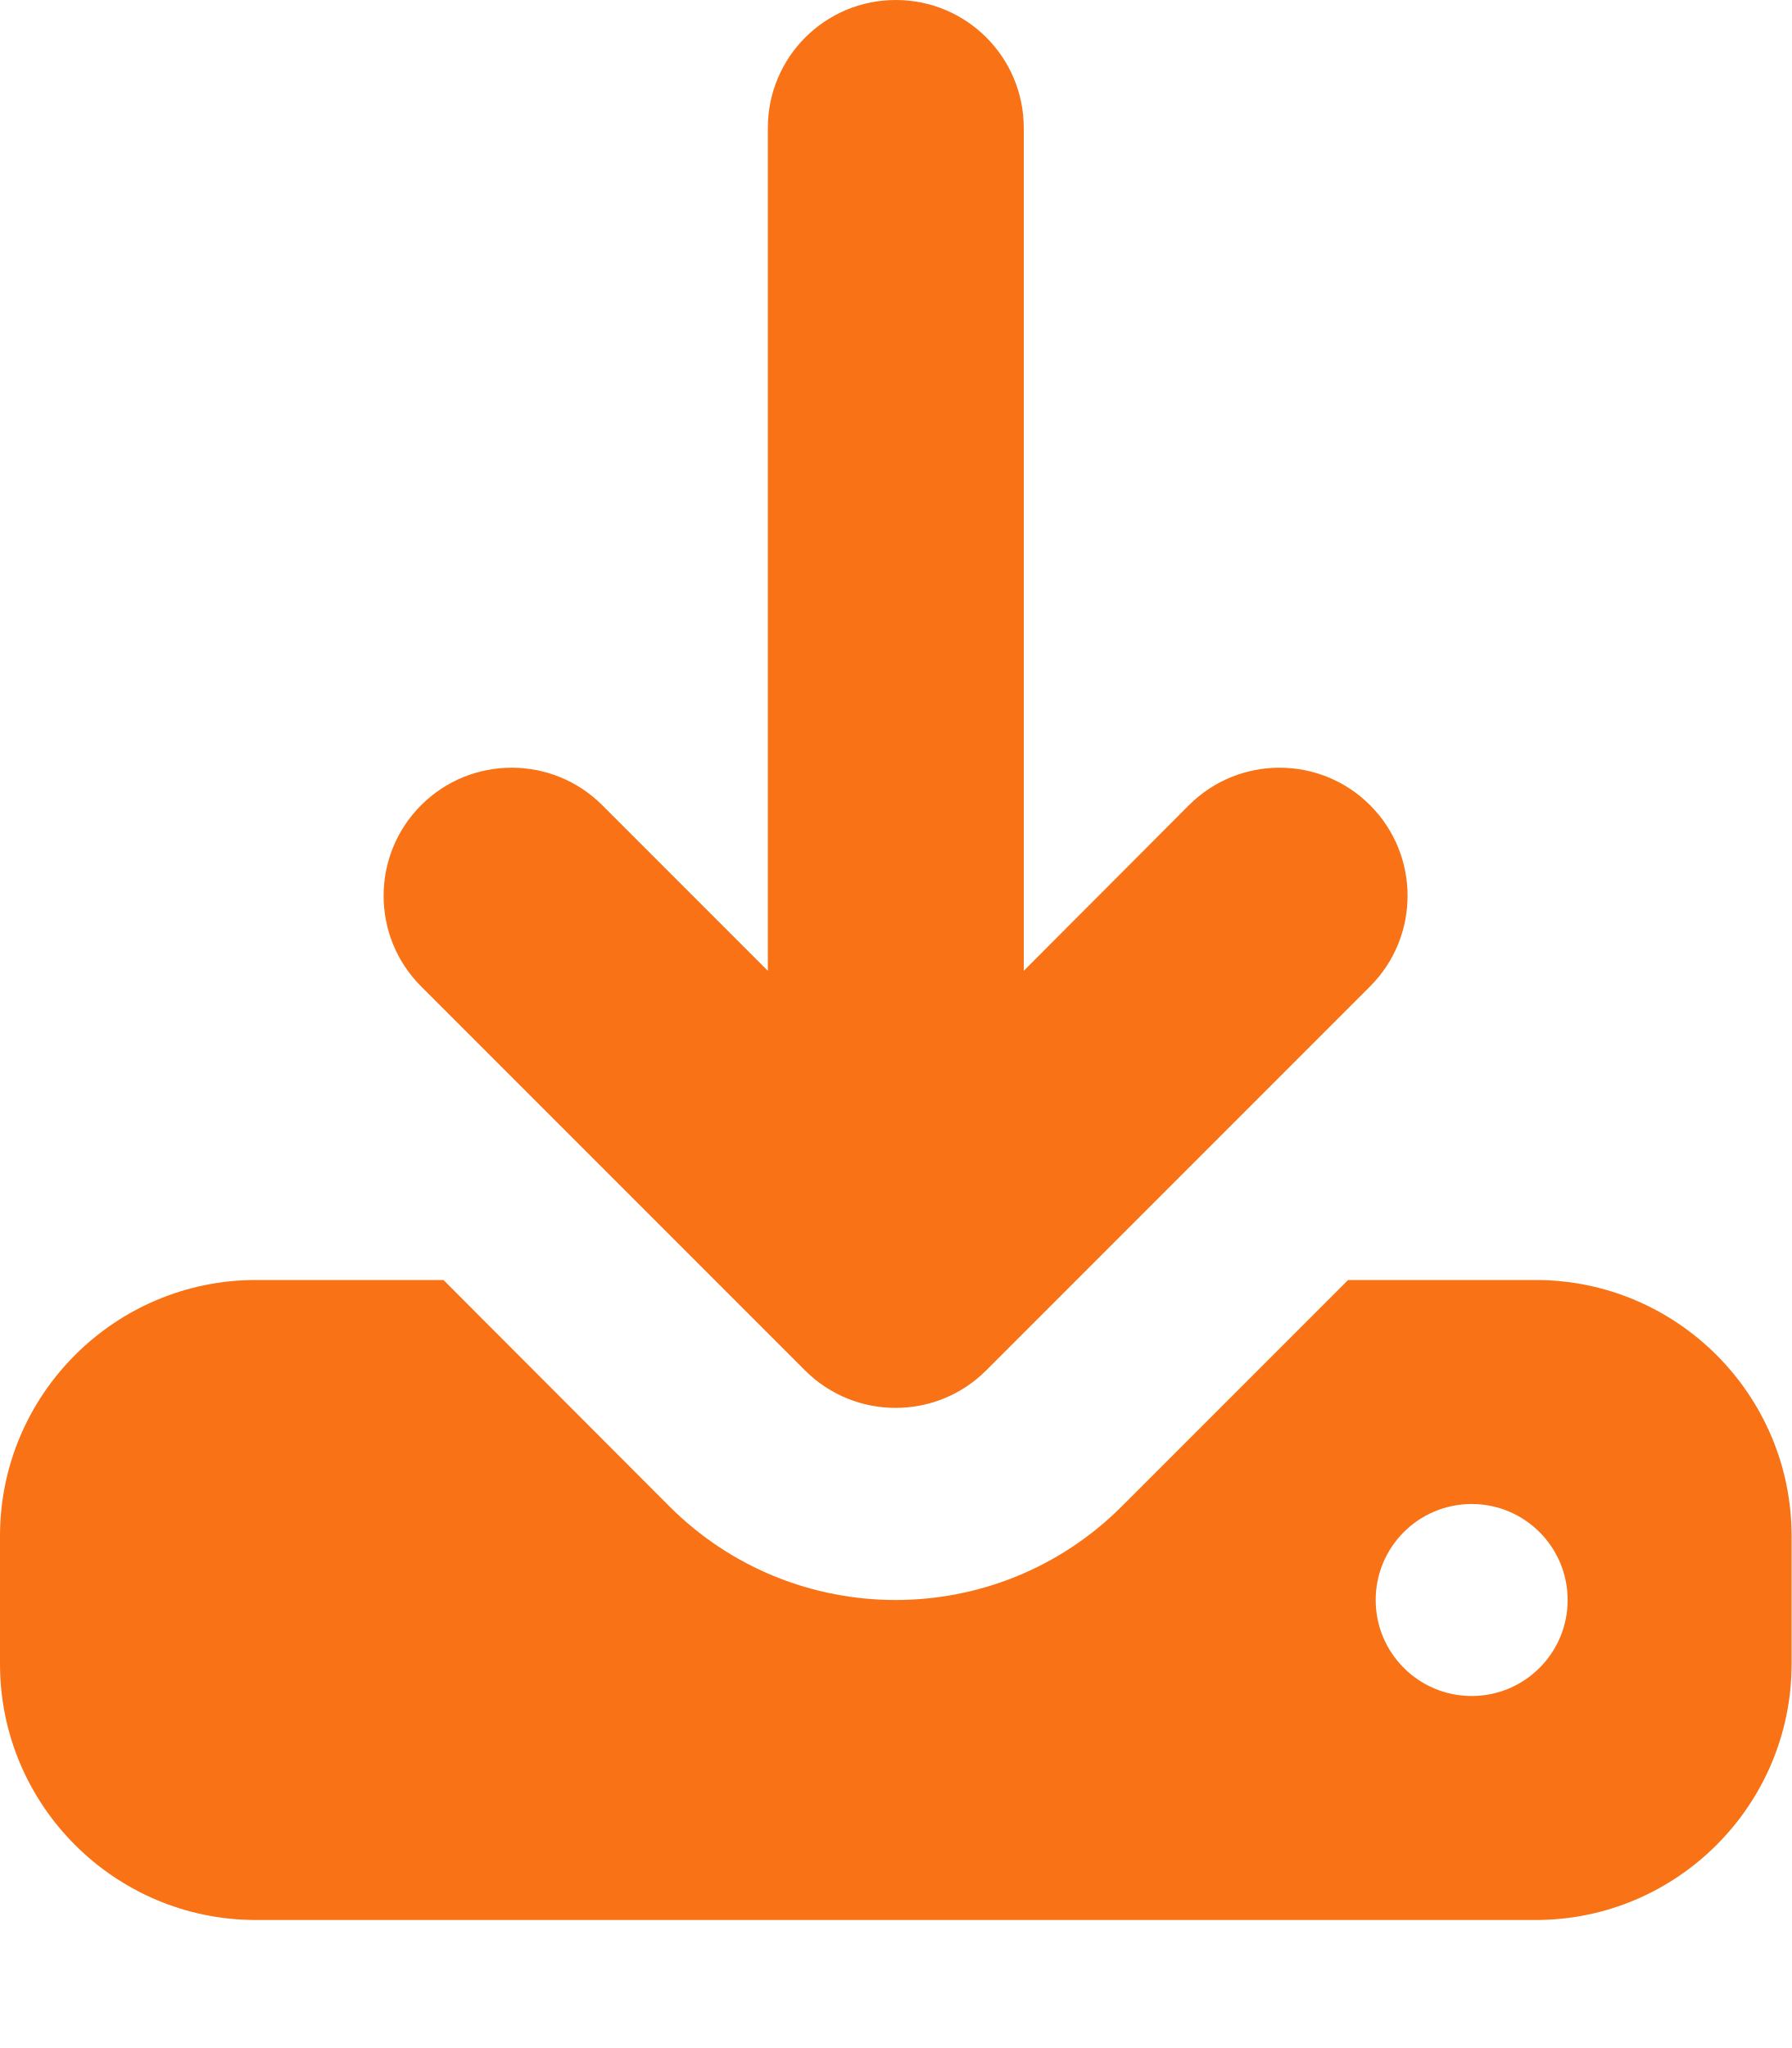
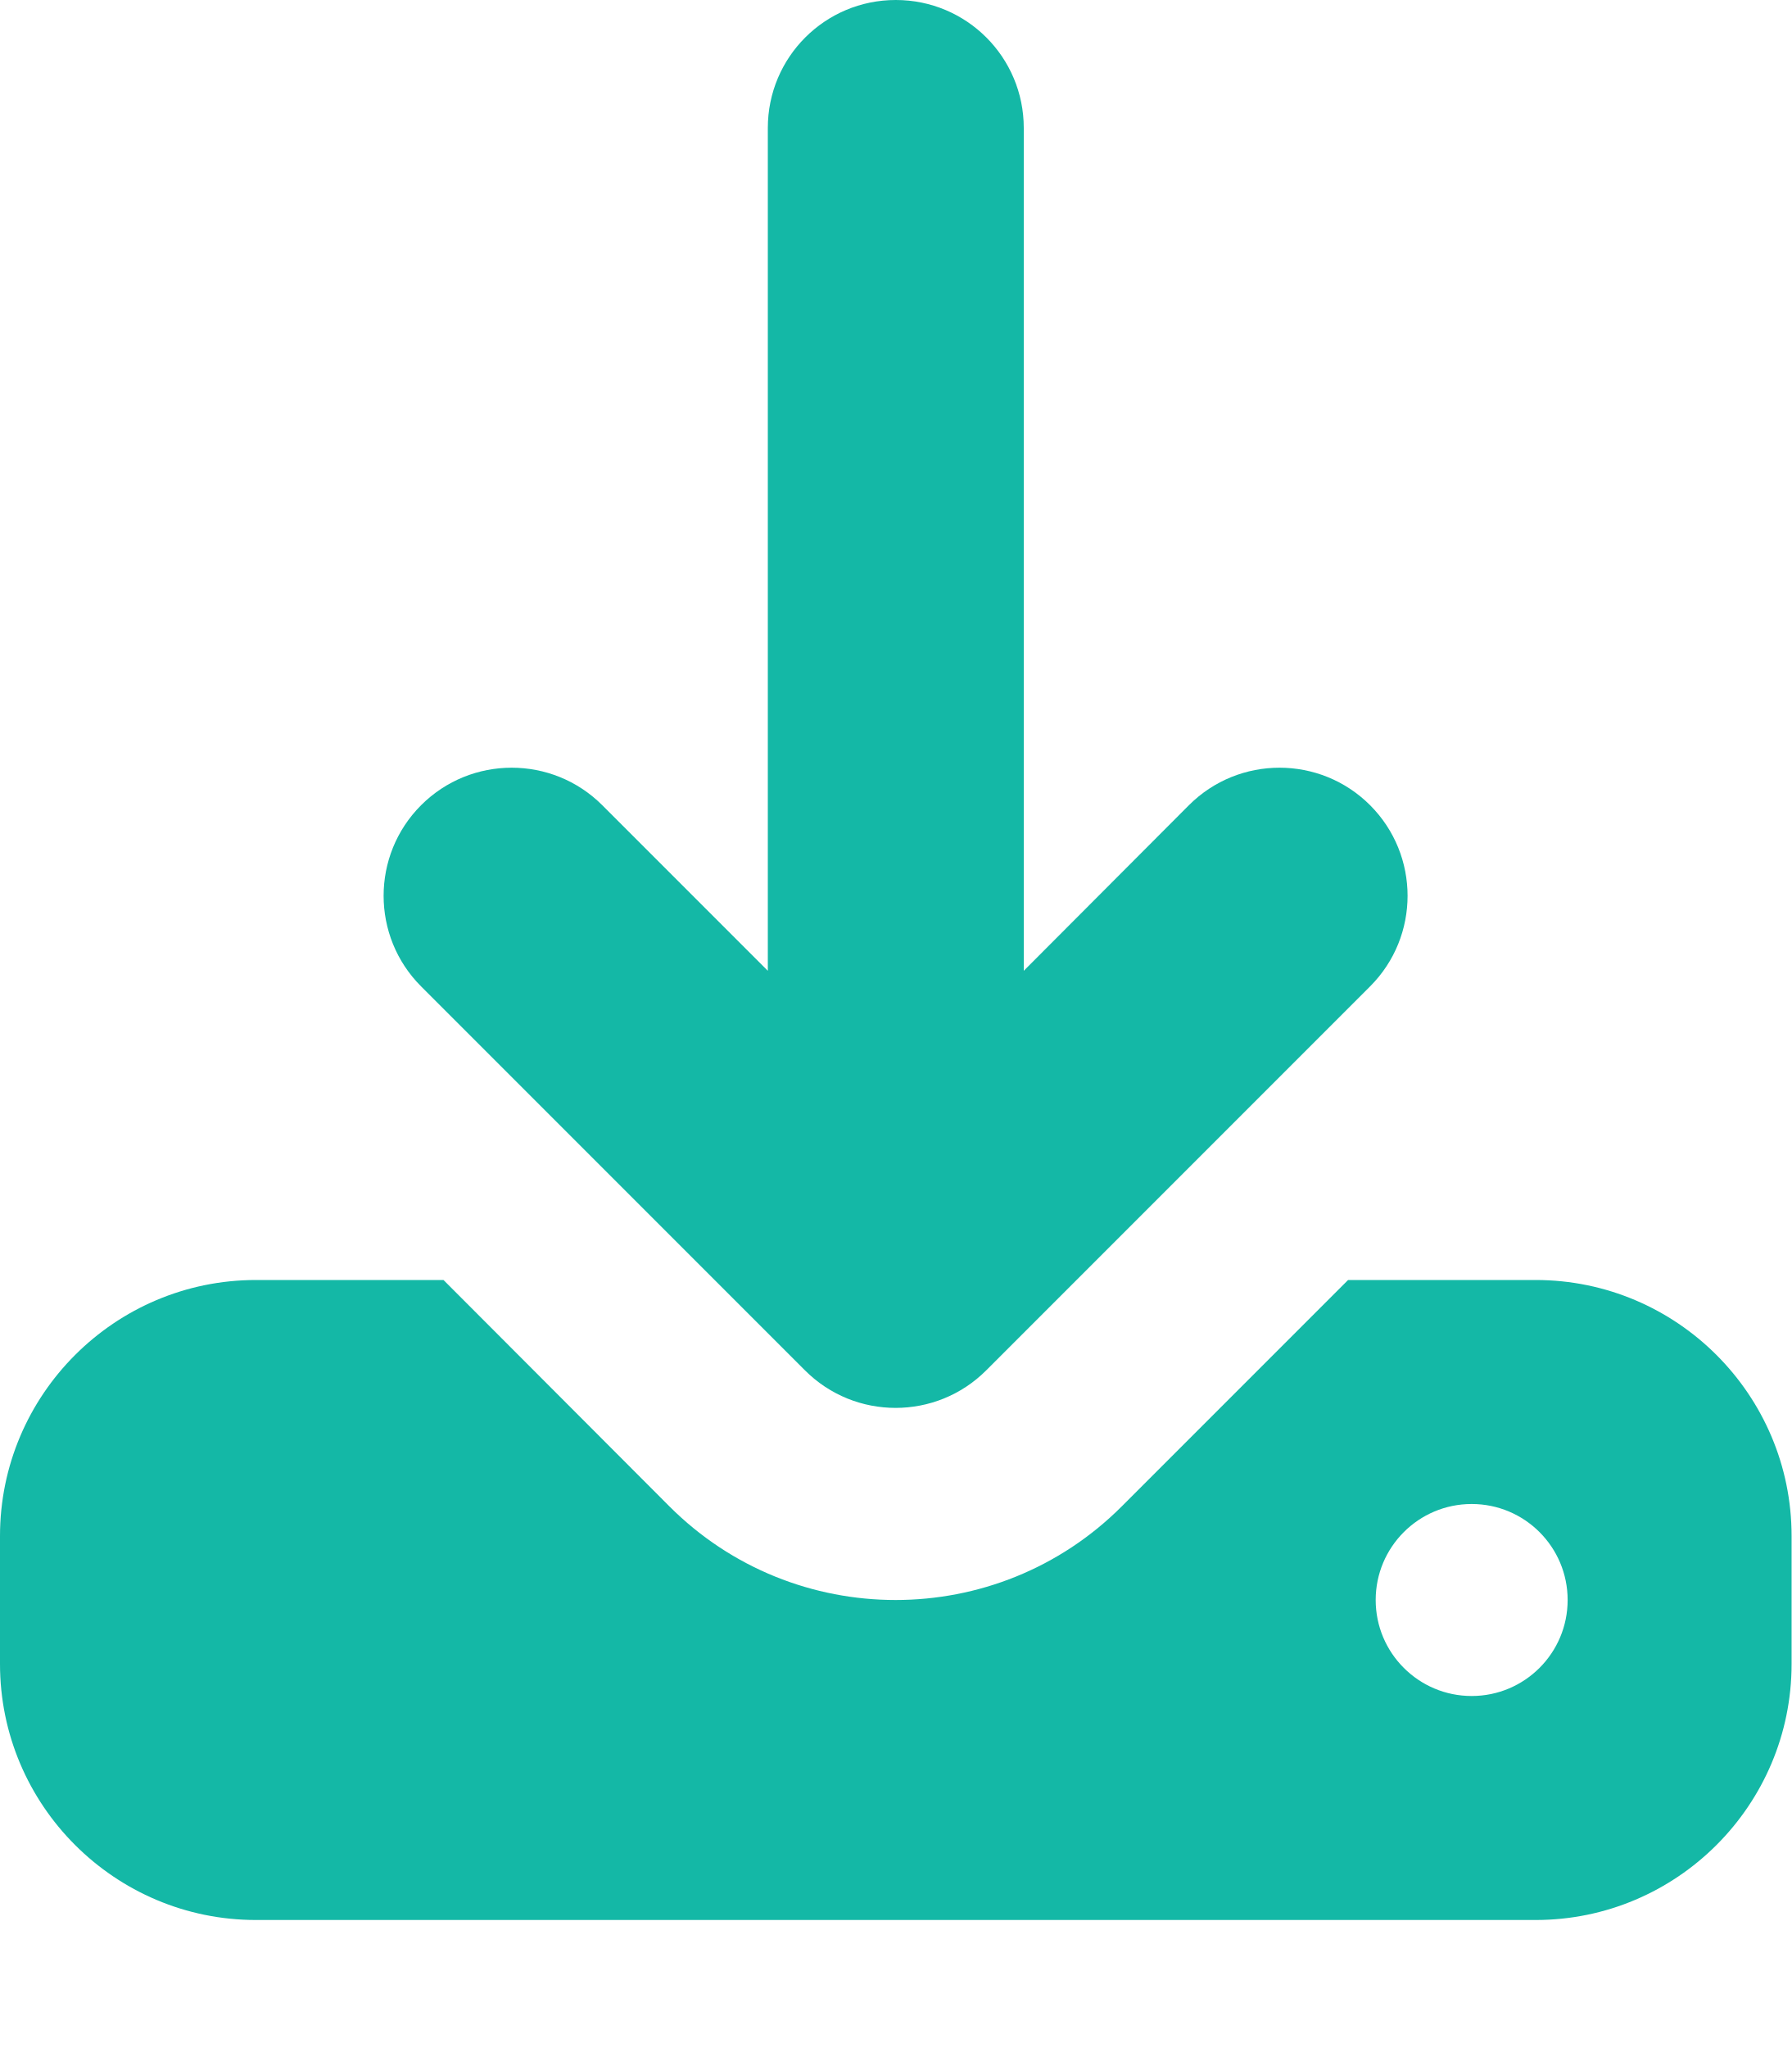
<svg xmlns="http://www.w3.org/2000/svg" viewBox="0 0 448 512">
-   <path fill="#f97316" d="M256 32c0-17.7-14.3-32-32-32s-32 14.3-32 32l0 210.7-41.4-41.4c-12.5-12.5-32.8-12.5-45.3 0s-12.5 32.8 0 45.3l96 96c12.5 12.5 32.8 12.5 45.3 0l96-96c12.5-12.5 12.5-32.8 0-45.3s-32.8-12.5-45.3 0L256 242.7 256 32zM64 320c-35.3 0-64 28.7-64 64l0 32c0 35.3 28.7 64 64 64l320 0c35.3 0 64-28.7 64-64l0-32c0-35.3-28.7-64-64-64l-46.9 0-56.6 56.6c-31.2 31.2-81.9 31.2-113.1 0L110.9 320 64 320zm304 56a24 24 0 1 1 0 48 24 24 0 1 1 0-48z" />
+   <path fill="#14B8A6" d="M256 32c0-17.7-14.3-32-32-32s-32 14.3-32 32l0 210.7-41.4-41.4c-12.5-12.5-32.8-12.5-45.3 0s-12.5 32.8 0 45.3l96 96c12.5 12.5 32.8 12.5 45.3 0l96-96c12.5-12.5 12.5-32.8 0-45.3s-32.8-12.5-45.3 0L256 242.7 256 32zM64 320c-35.3 0-64 28.7-64 64l0 32c0 35.3 28.7 64 64 64l320 0c35.3 0 64-28.7 64-64l0-32c0-35.3-28.7-64-64-64l-46.9 0-56.6 56.6c-31.2 31.2-81.9 31.2-113.1 0L110.9 320 64 320zm304 56a24 24 0 1 1 0 48 24 24 0 1 1 0-48z" />
</svg>
